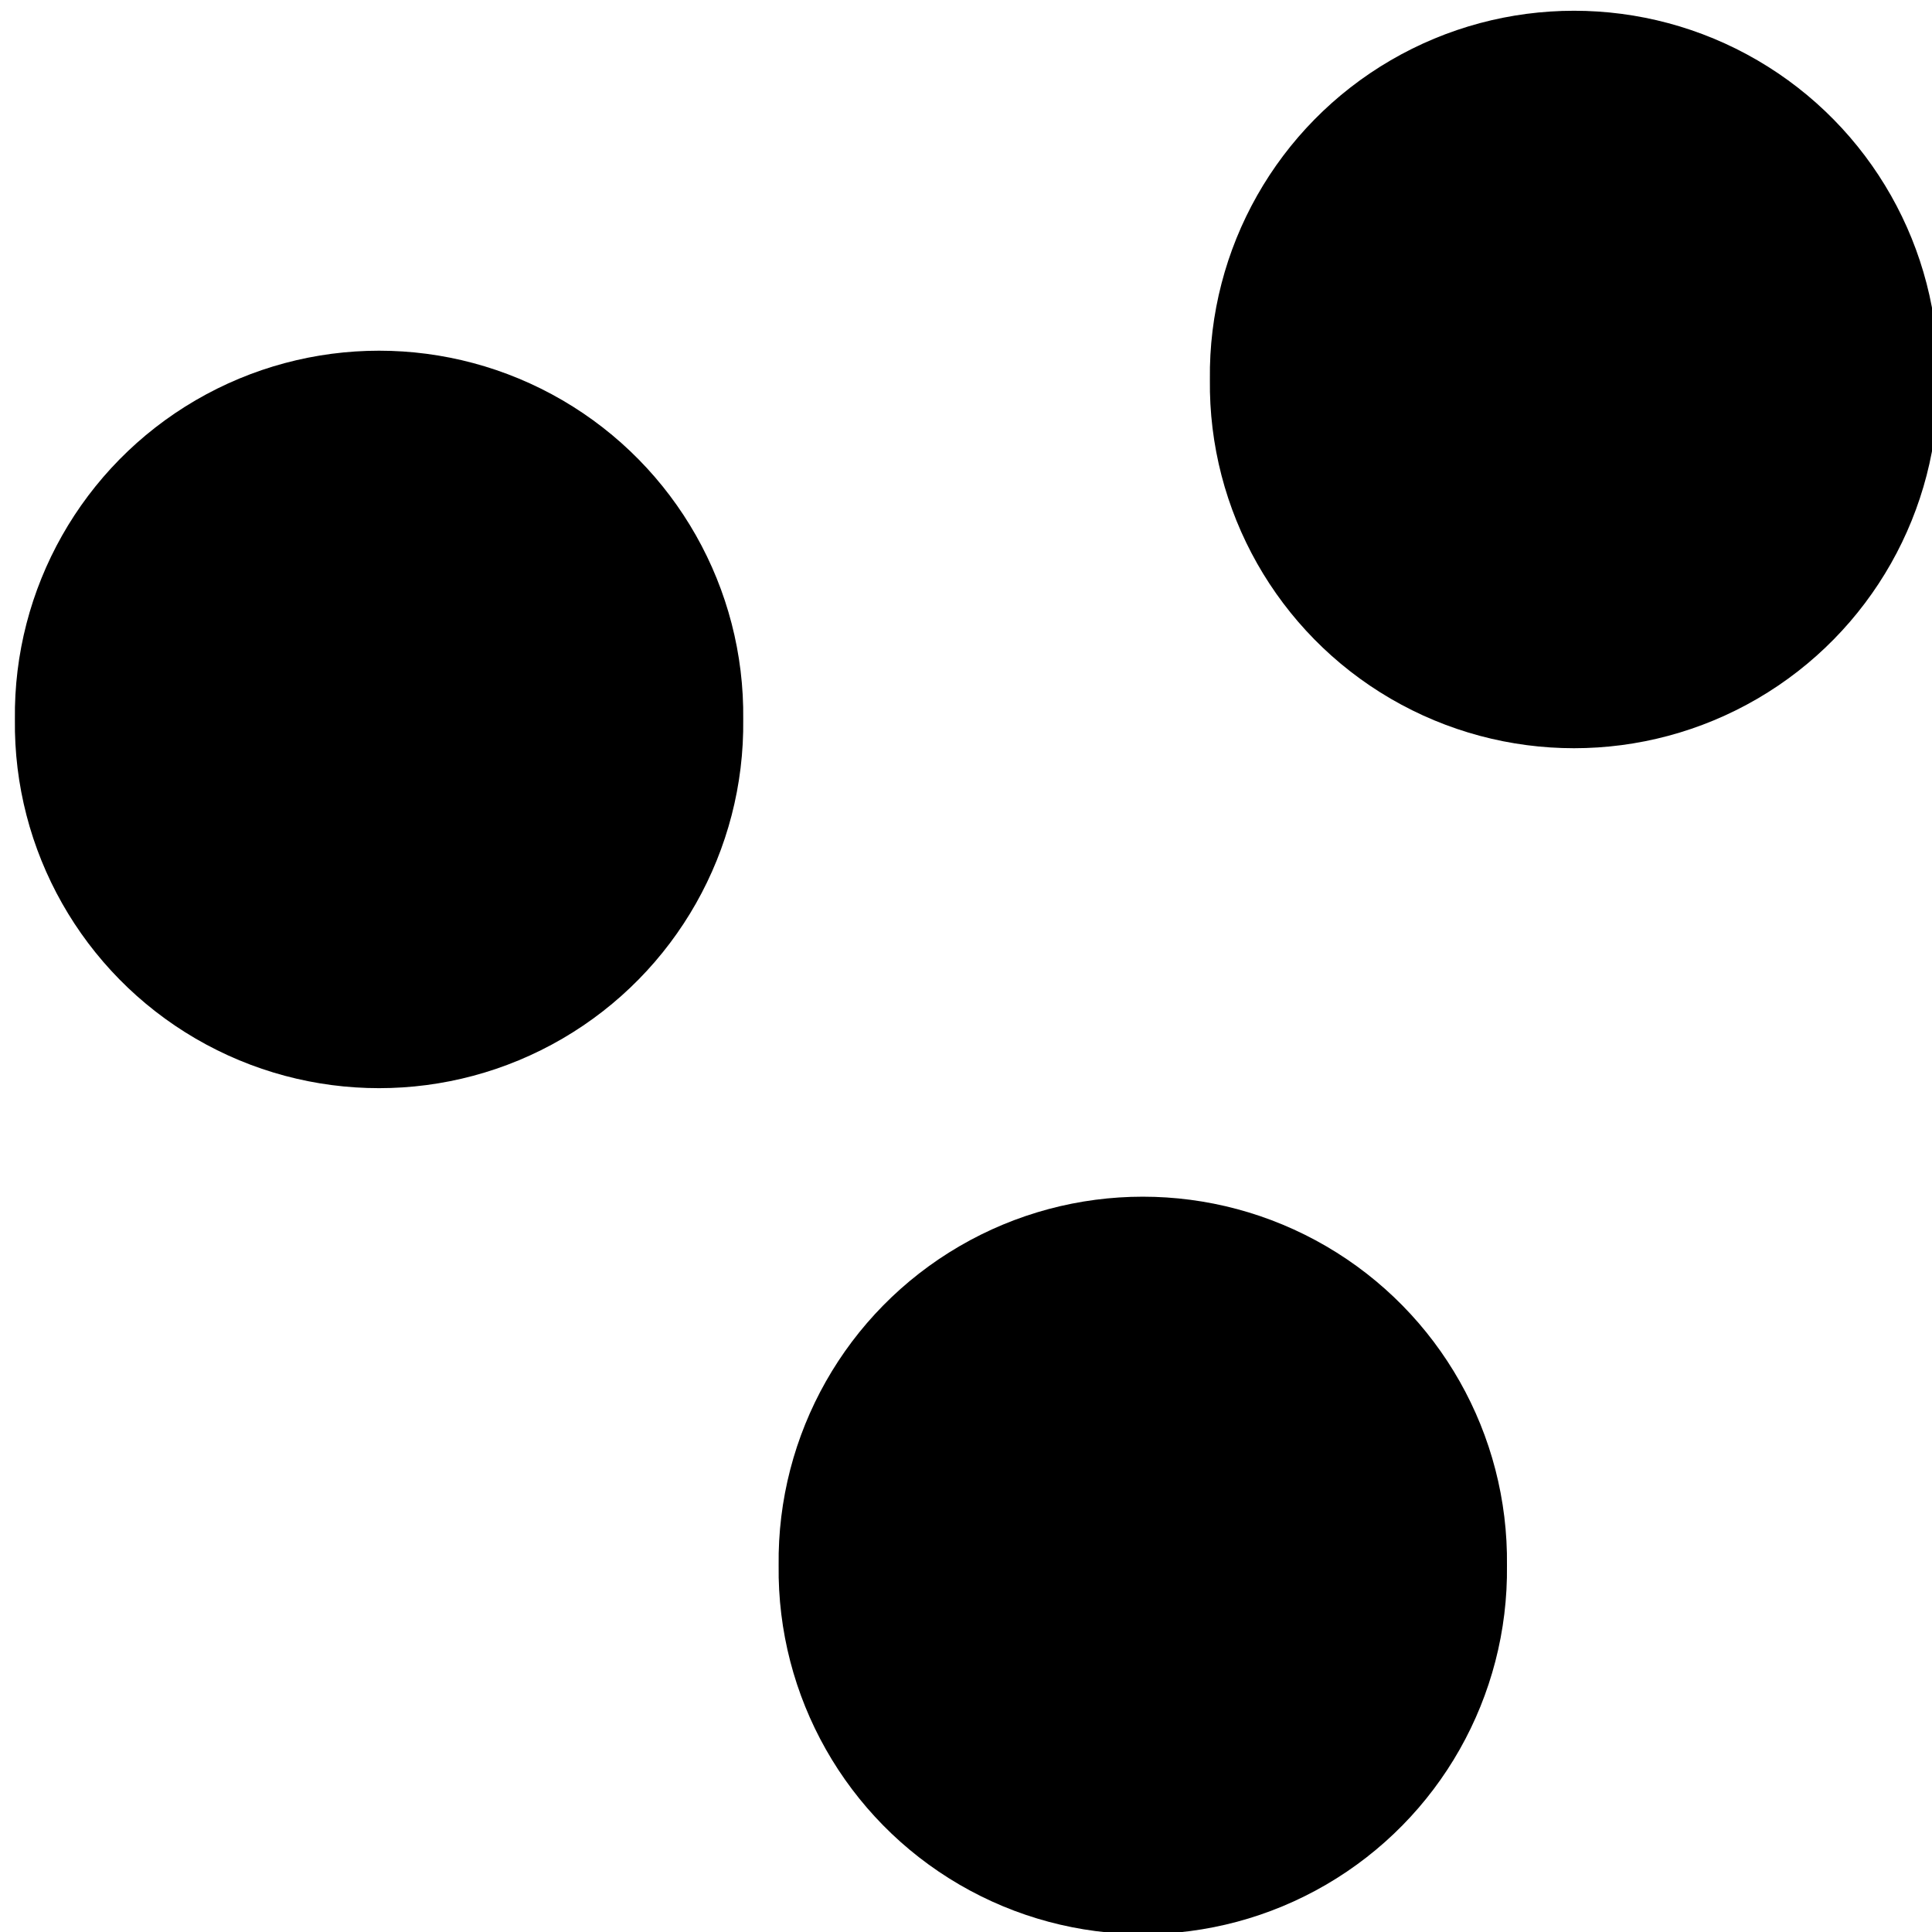
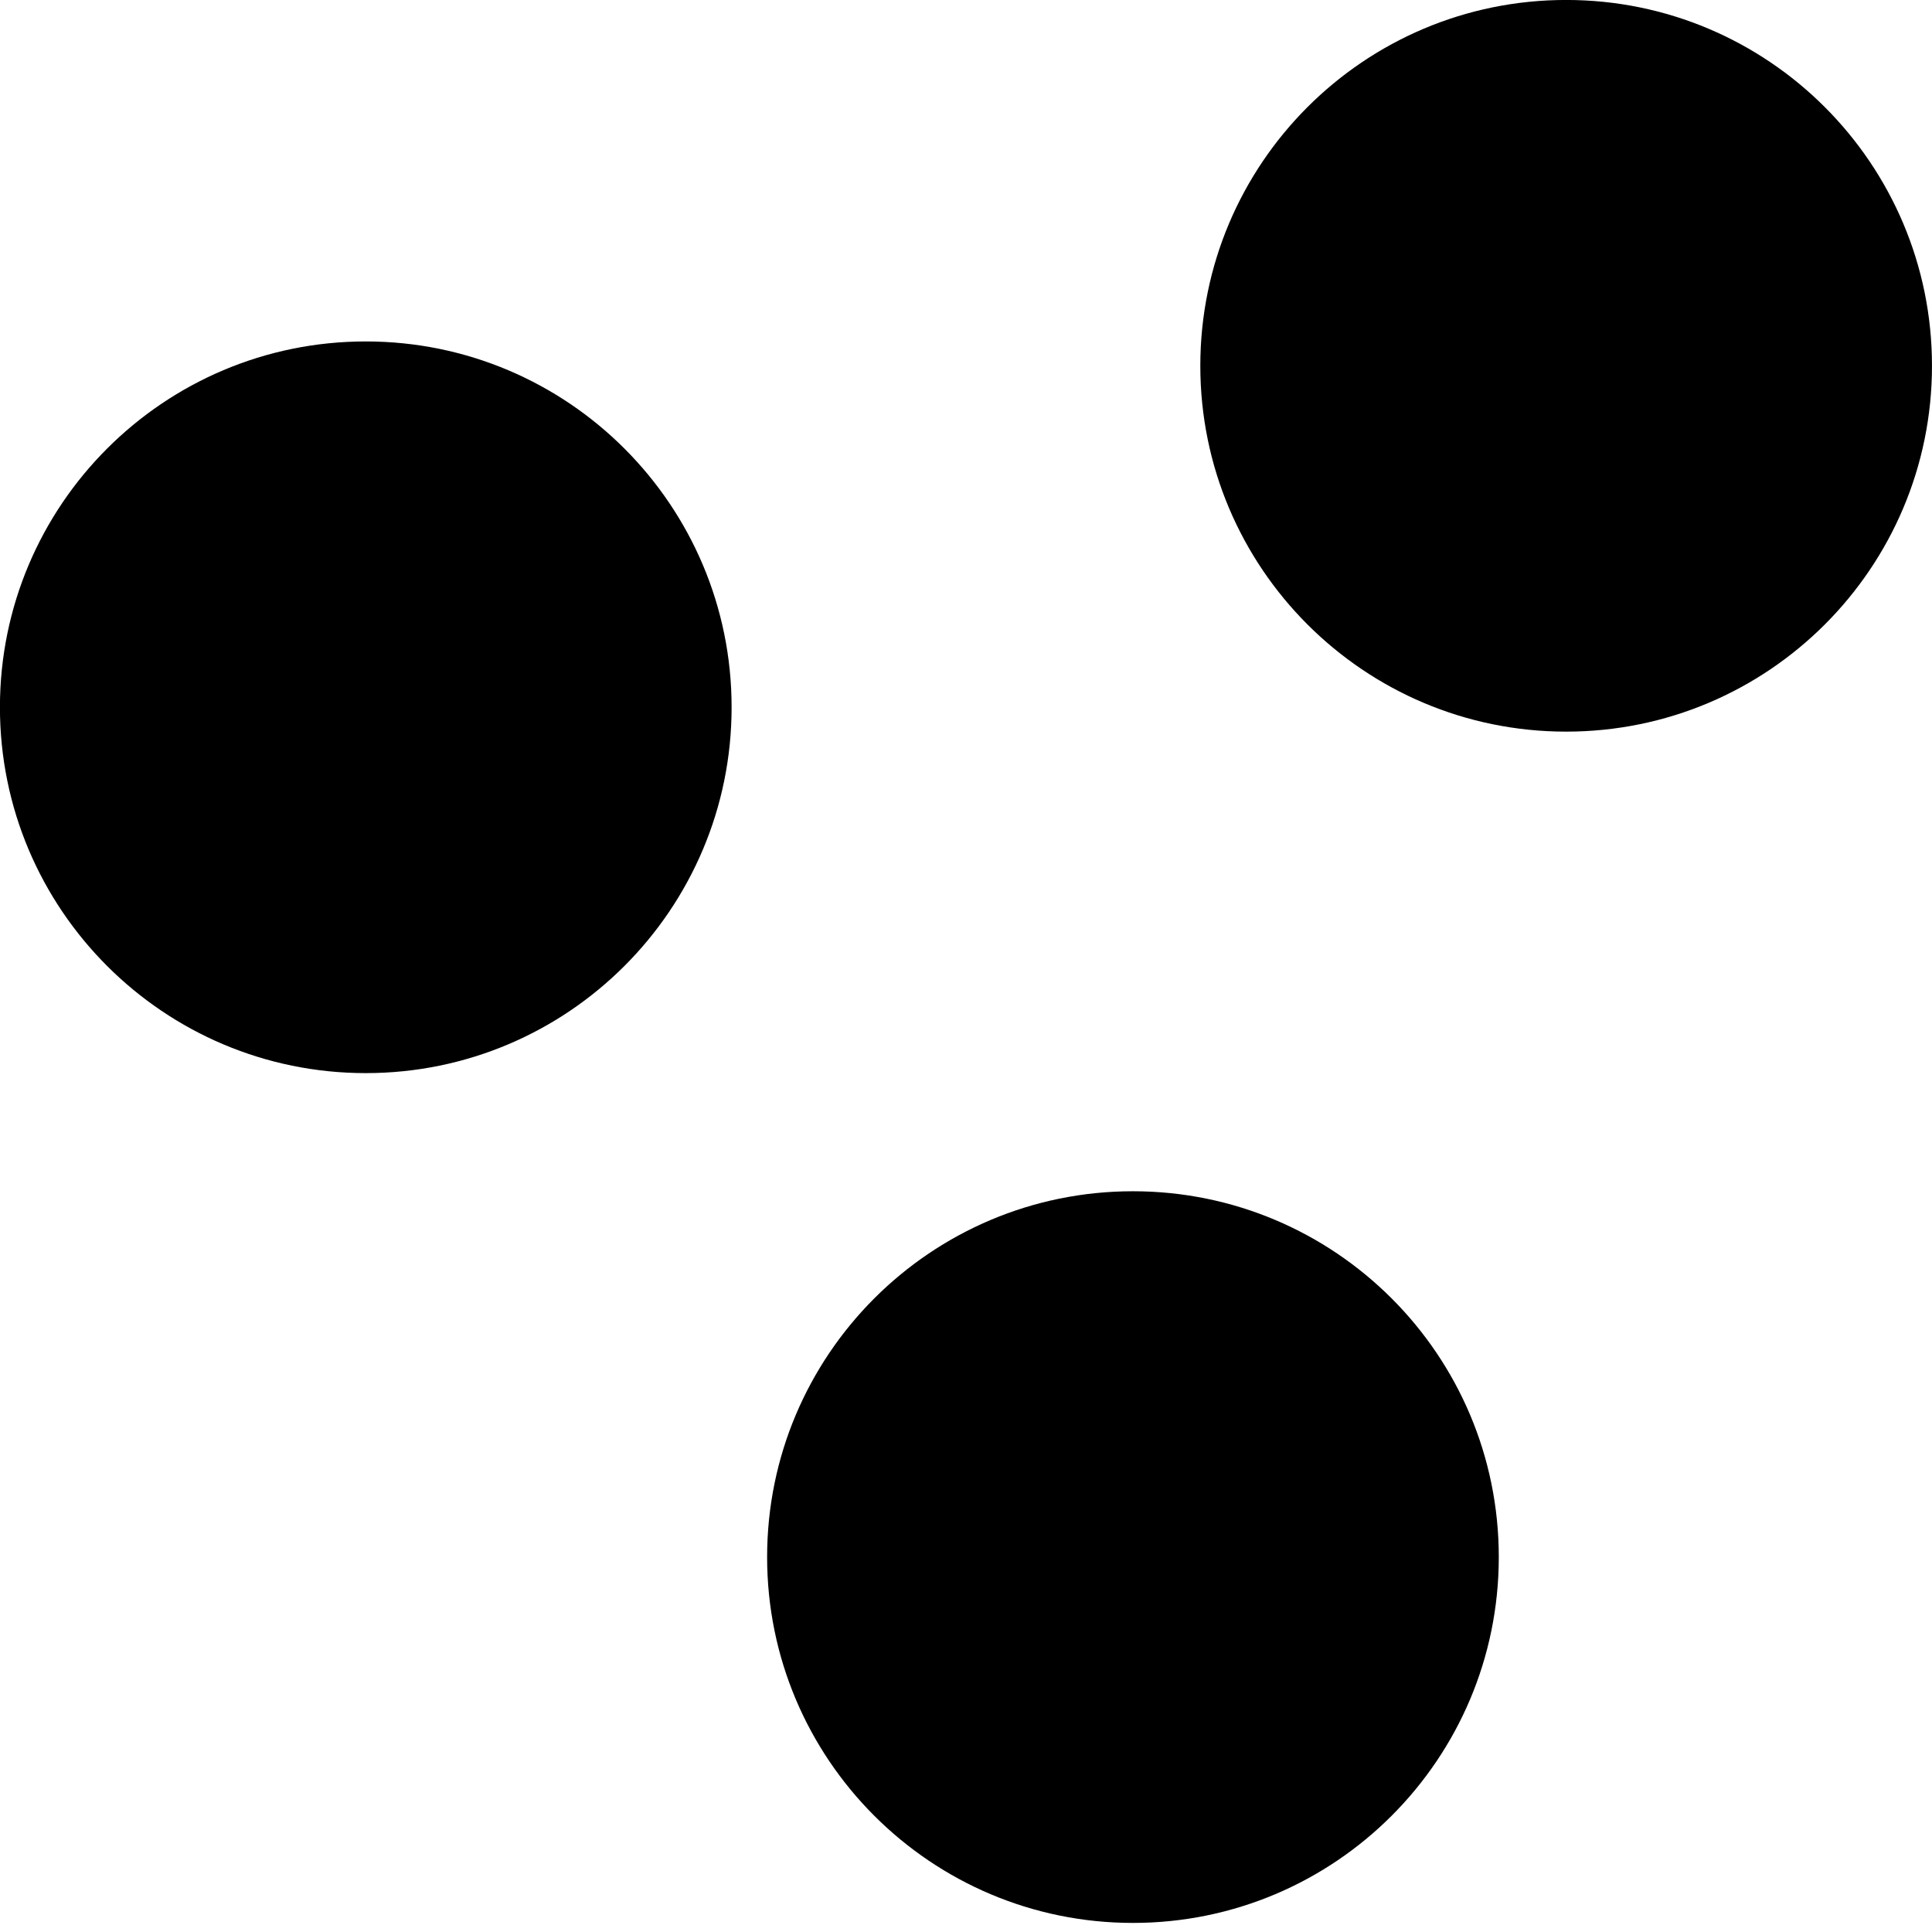
- <svg xmlns="http://www.w3.org/2000/svg" width="64" height="64" id="svg2" version="1.1">
+ <svg xmlns="http://www.w3.org/2000/svg" width="512" height="512" id="svg2" version="1.1">
  <defs id="defs4" />
-   <g id="layer1" transform="translate(-57.85714,-281.2193)">
-     <path style="color:#000000;fill:#000000;fill-opacity:1;fill-rule:nonzero;stroke:none;stroke-width:10;marker:none;visibility:visible;display:inline;overflow:visible;enable-background:accumulate" id="path2987" d="m 75.714,307.362 a 6.429,6.429 0 1 1 -12.857,0 6.429,6.429 0 1 1 12.857,0 z" transform="matrix(1.876543,0,0,1.876543,-59.60318,-271.7266)" />
-     <path style="color:#000000;fill:#000000;fill-opacity:1;fill-rule:nonzero;stroke:none;stroke-width:10;marker:none;visibility:visible;display:inline;overflow:visible;enable-background:accumulate" id="path2987-5" d="m 75.714,307.362 a 6.429,6.429 0 1 1 -12.857,0 6.429,6.429 0 1 1 12.857,0 z" transform="matrix(1.876543,0,0,1.876543,-20.01764,-282.9877)" />
-     <path style="color:#000000;fill:#000000;fill-opacity:1;fill-rule:nonzero;stroke:none;stroke-width:10;marker:none;visibility:visible;display:inline;overflow:visible;enable-background:accumulate" id="path2987-51" d="m 75.714,307.362 a 6.429,6.429 0 1 1 -12.857,0 6.429,6.429 0 1 1 12.857,0 z" transform="matrix(1.876543,0,0,1.876543,-34.30336,-243.702)" />
+   <g id="layer1" transform="translate(-57.85714,166.7807)">
+     <g id="g3249" transform="matrix(8.036097,0,0,8.036097,-411.0569,-2430.768)">
+       <path transform="matrix(1.876543,0,0,1.876543,-59.60318,-271.7266)" d="m 75.714,307.362 c 0,3.55 -2.878,6.429 -6.429,6.429 -3.55,0 -6.429,-2.878 -6.429,-6.429 0,-3.55 2.878,-6.429 6.429,-6.429 3.55,0 6.429,2.878 6.429,6.429 z" id="path2987" style="color:#000000;fill:#000000;fill-opacity:1;fill-rule:nonzero;stroke:none;stroke-width:10;marker:none;visibility:visible;display:inline;overflow:visible;enable-background:accumulate" />
+       <path transform="matrix(1.876543,0,0,1.876543,-20.01764,-282.9877)" d="m 75.714,307.362 c 0,3.55 -2.878,6.429 -6.429,6.429 -3.55,0 -6.429,-2.878 -6.429,-6.429 0,-3.55 2.878,-6.429 6.429,-6.429 3.55,0 6.429,2.878 6.429,6.429 z" id="path2987-5" style="color:#000000;fill:#000000;fill-opacity:1;fill-rule:nonzero;stroke:none;stroke-width:10;marker:none;visibility:visible;display:inline;overflow:visible;enable-background:accumulate" />
+       <path transform="matrix(1.876543,0,0,1.876543,-34.30336,-243.702)" d="m 75.714,307.362 c 0,3.55 -2.878,6.429 -6.429,6.429 -3.55,0 -6.429,-2.878 -6.429,-6.429 0,-3.55 2.878,-6.429 6.429,-6.429 3.55,0 6.429,2.878 6.429,6.429 z" id="path2987-51" style="color:#000000;fill:#000000;fill-opacity:1;fill-rule:nonzero;stroke:none;stroke-width:10;marker:none;visibility:visible;display:inline;overflow:visible;enable-background:accumulate" />
+     </g>
  </g>
</svg>
